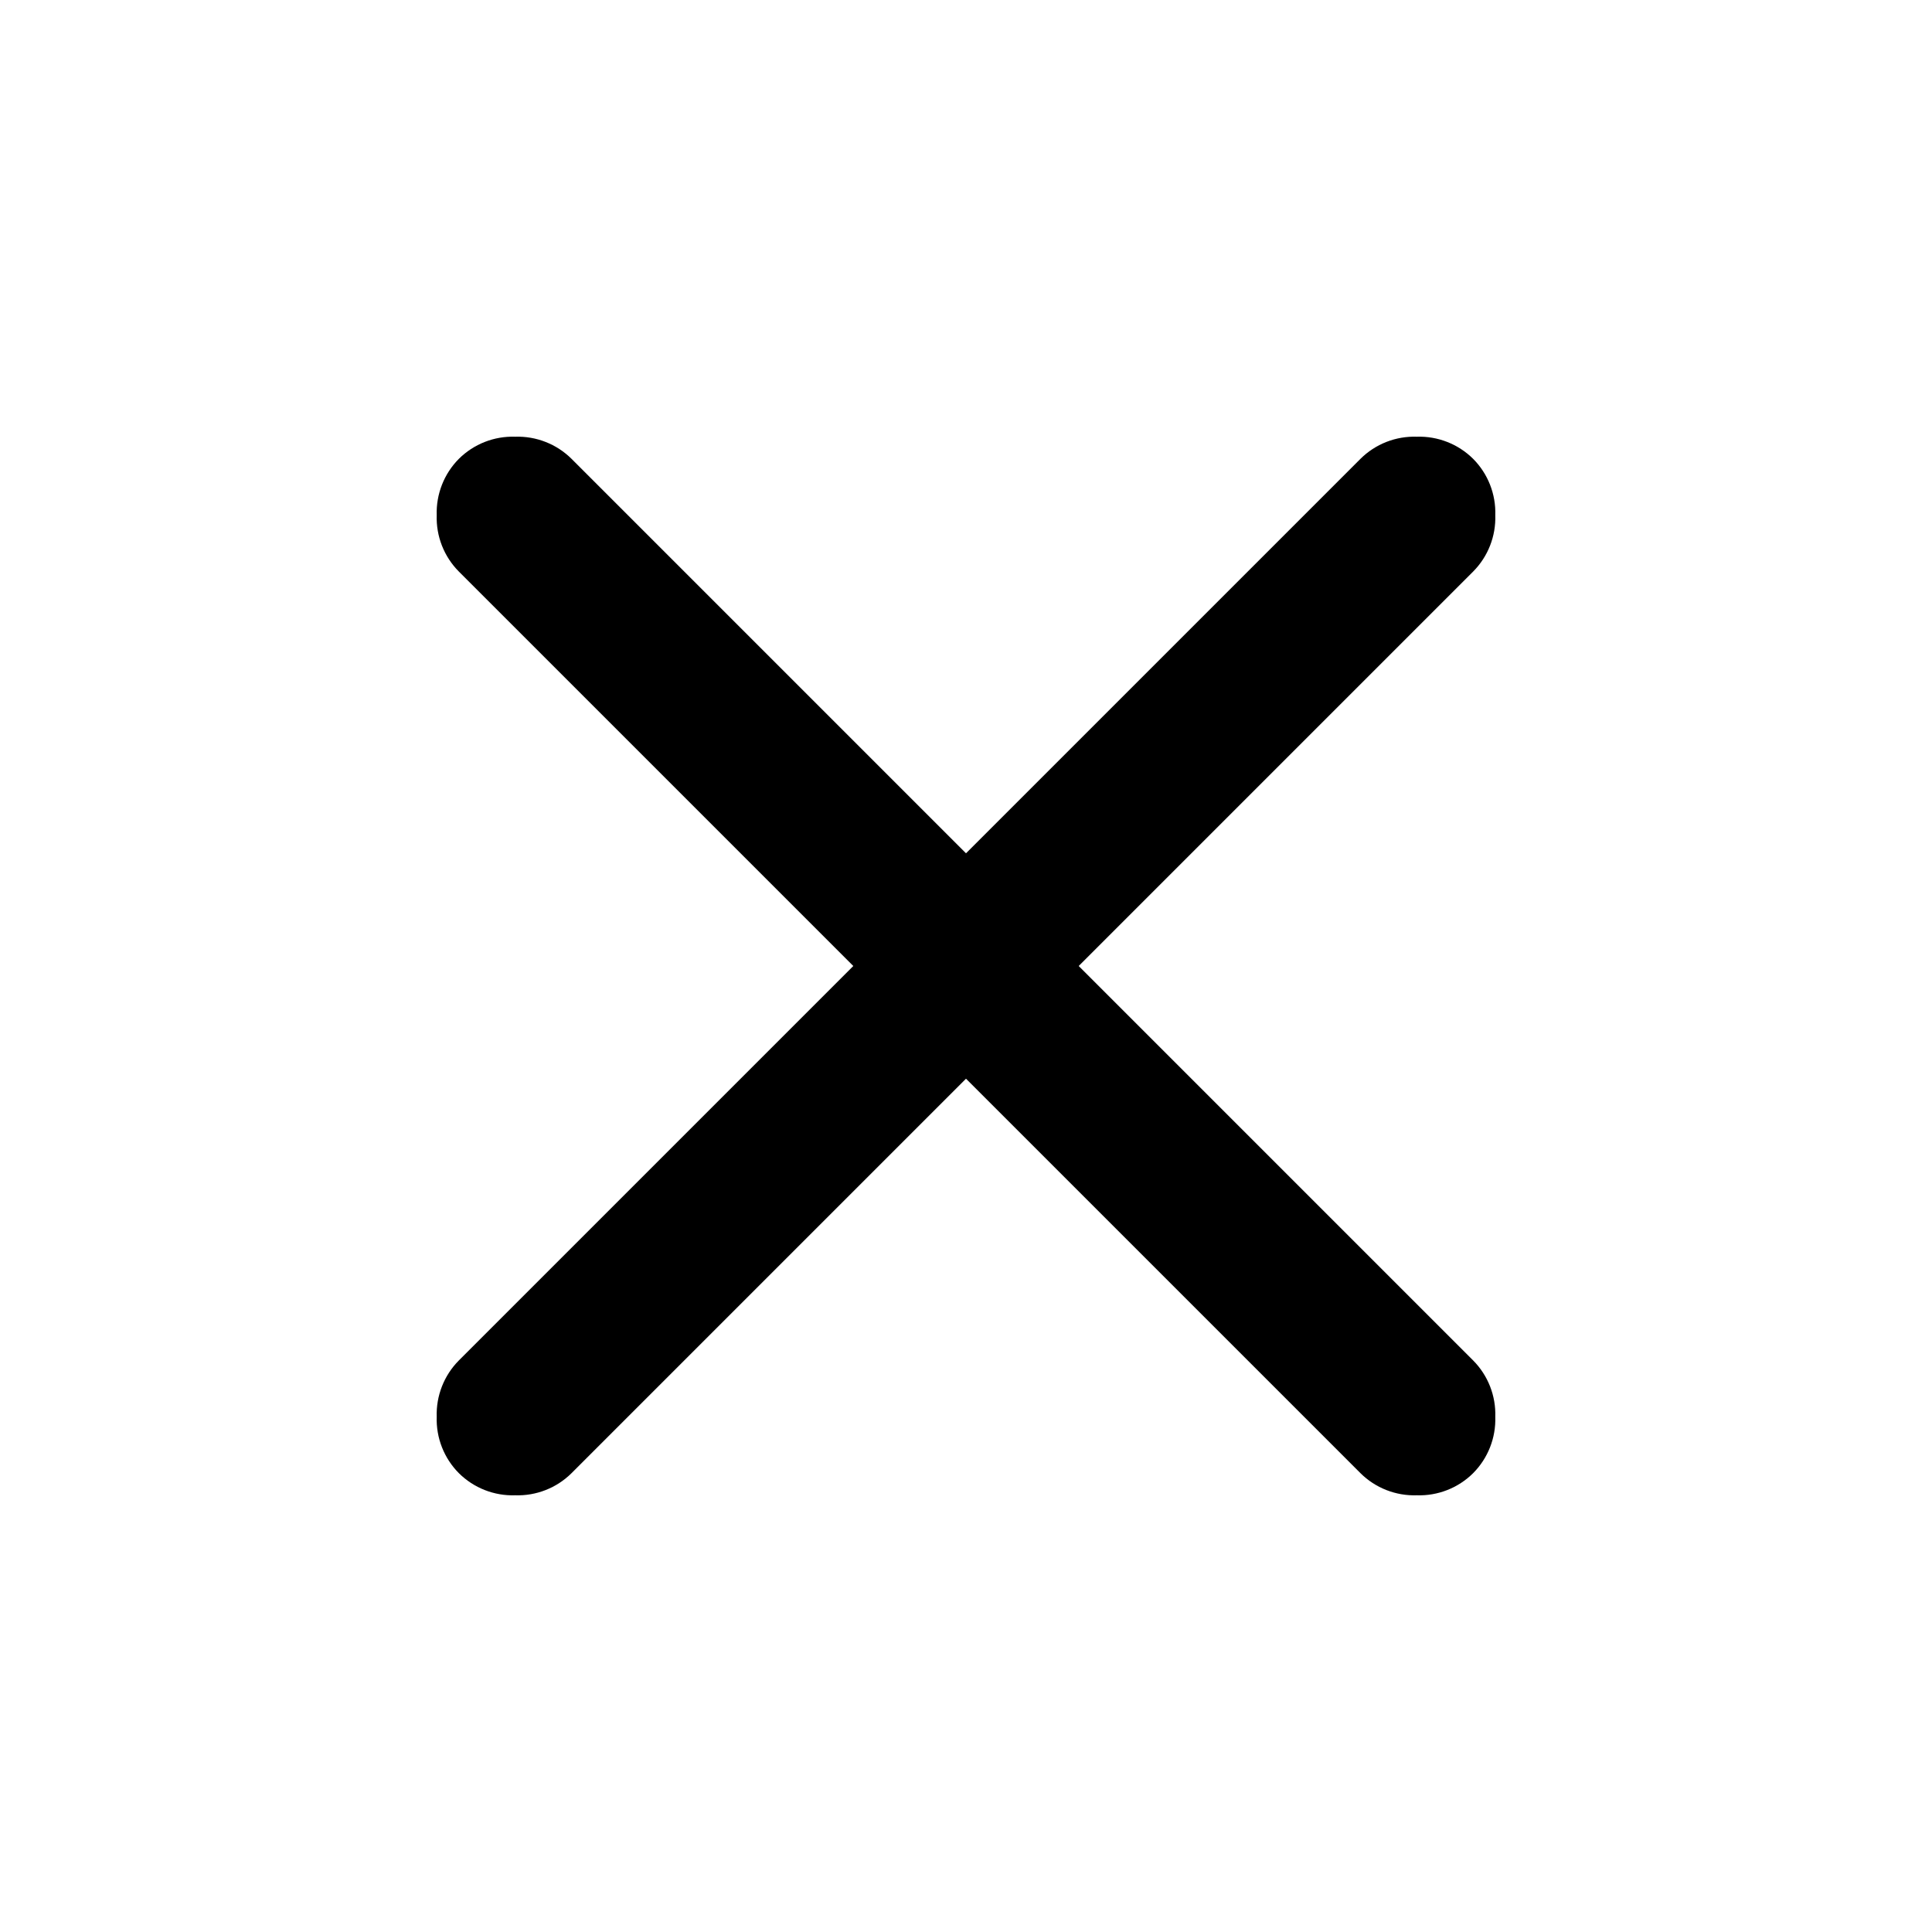
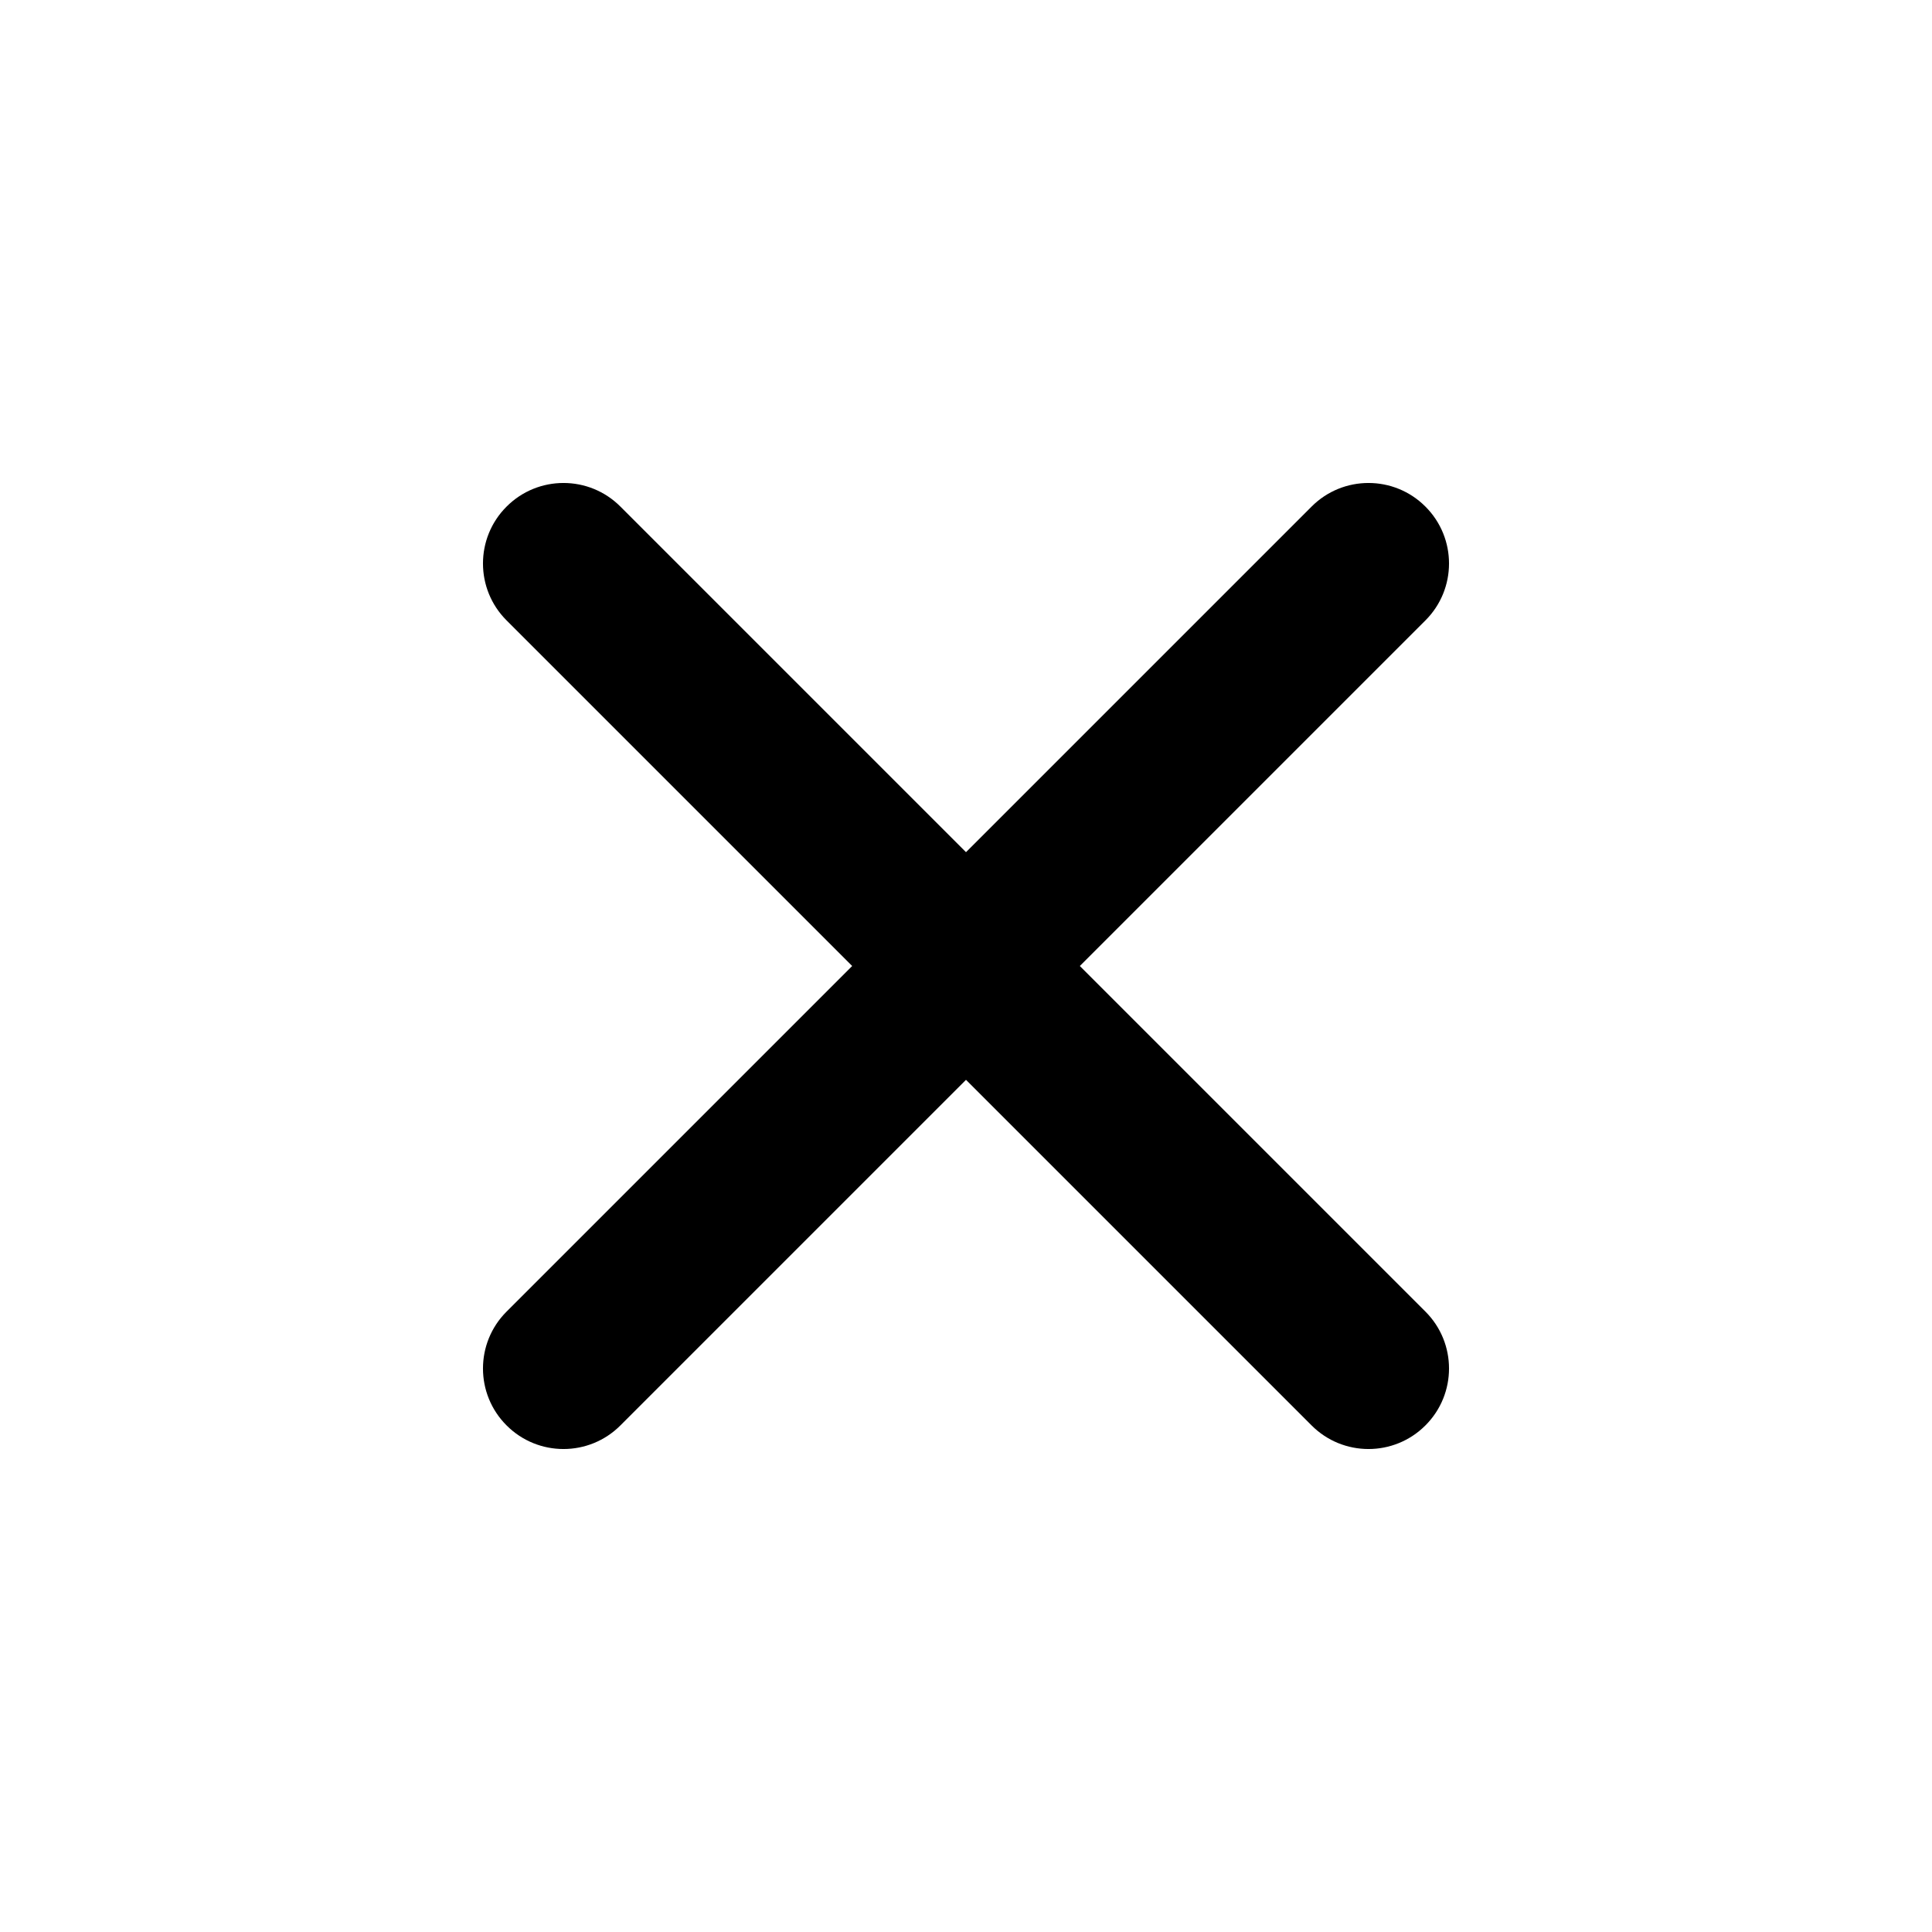
- <svg xmlns="http://www.w3.org/2000/svg" width="24" height="24" fill="black" viewBox="0 0 24 24">
-   <path fill="black" d="m12 13.4-4.9 4.9a.948.948 0 0 1-.7.275.948.948 0 0 1-.7-.275.948.948 0 0 1-.275-.7.95.95 0 0 1 .275-.7l4.9-4.9-4.9-4.9a.948.948 0 0 1-.275-.7.95.95 0 0 1 .275-.7.948.948 0 0 1 .7-.275.95.95 0 0 1 .7.275l4.9 4.9 4.9-4.9a.948.948 0 0 1 .7-.275.95.95 0 0 1 .7.275.948.948 0 0 1 .275.7.948.948 0 0 1-.275.7L13.4 12l4.9 4.9a.948.948 0 0 1 .275.7.948.948 0 0 1-.275.7.948.948 0 0 1-.7.275.948.948 0 0 1-.7-.275L12 13.4Z" />
+ <svg xmlns="http://www.w3.org/2000/svg" width="24" height="24" viewBox="0 0 24 24" fill="none">
+   <path d="M6.293 6.293C6.683 5.902 7.317 5.902 7.707 6.293L12 10.586L16.293 6.293C16.683 5.902 17.317 5.902 17.707 6.293C18.098 6.683 18.098 7.317 17.707 7.707L13.414 12L17.707 16.293C18.098 16.683 18.098 17.317 17.707 17.707C17.317 18.098 16.683 18.098 16.293 17.707L12 13.414L7.707 17.707C7.317 18.098 6.683 18.098 6.293 17.707C5.902 17.317 5.902 16.683 6.293 16.293L10.586 12L6.293 7.707C5.902 7.317 5.902 6.683 6.293 6.293Z" fill="black" />
</svg>
